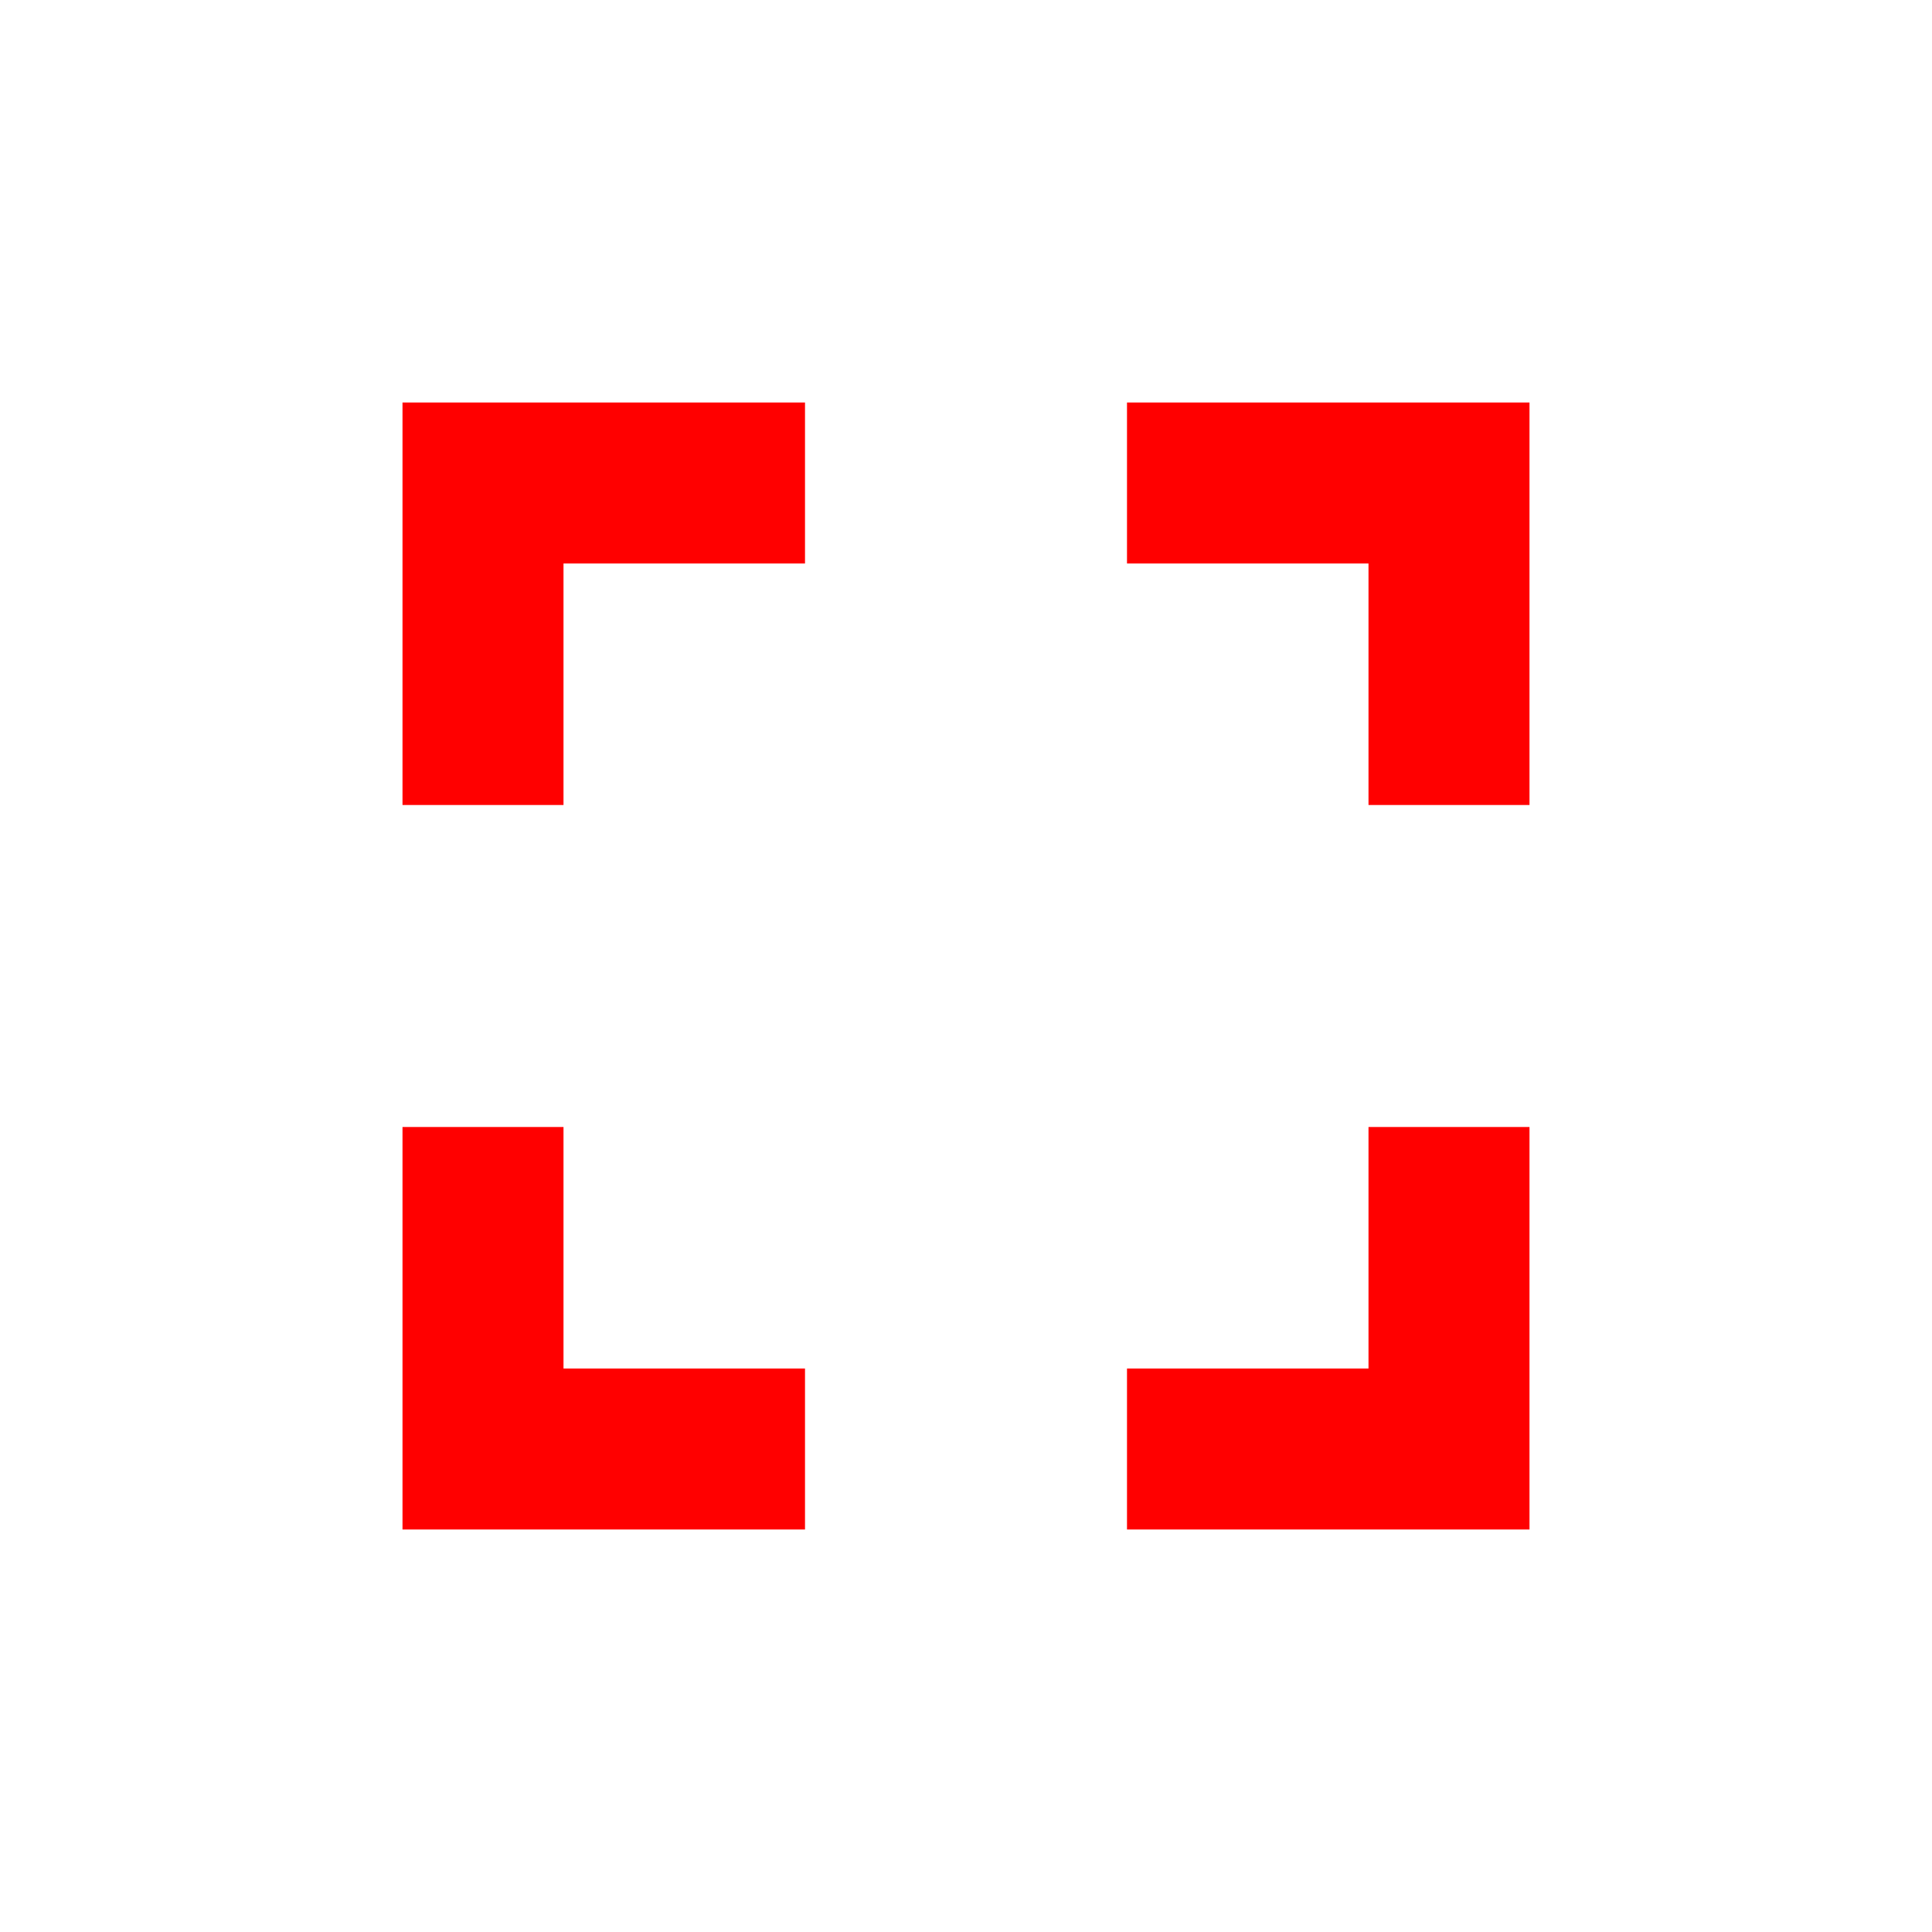
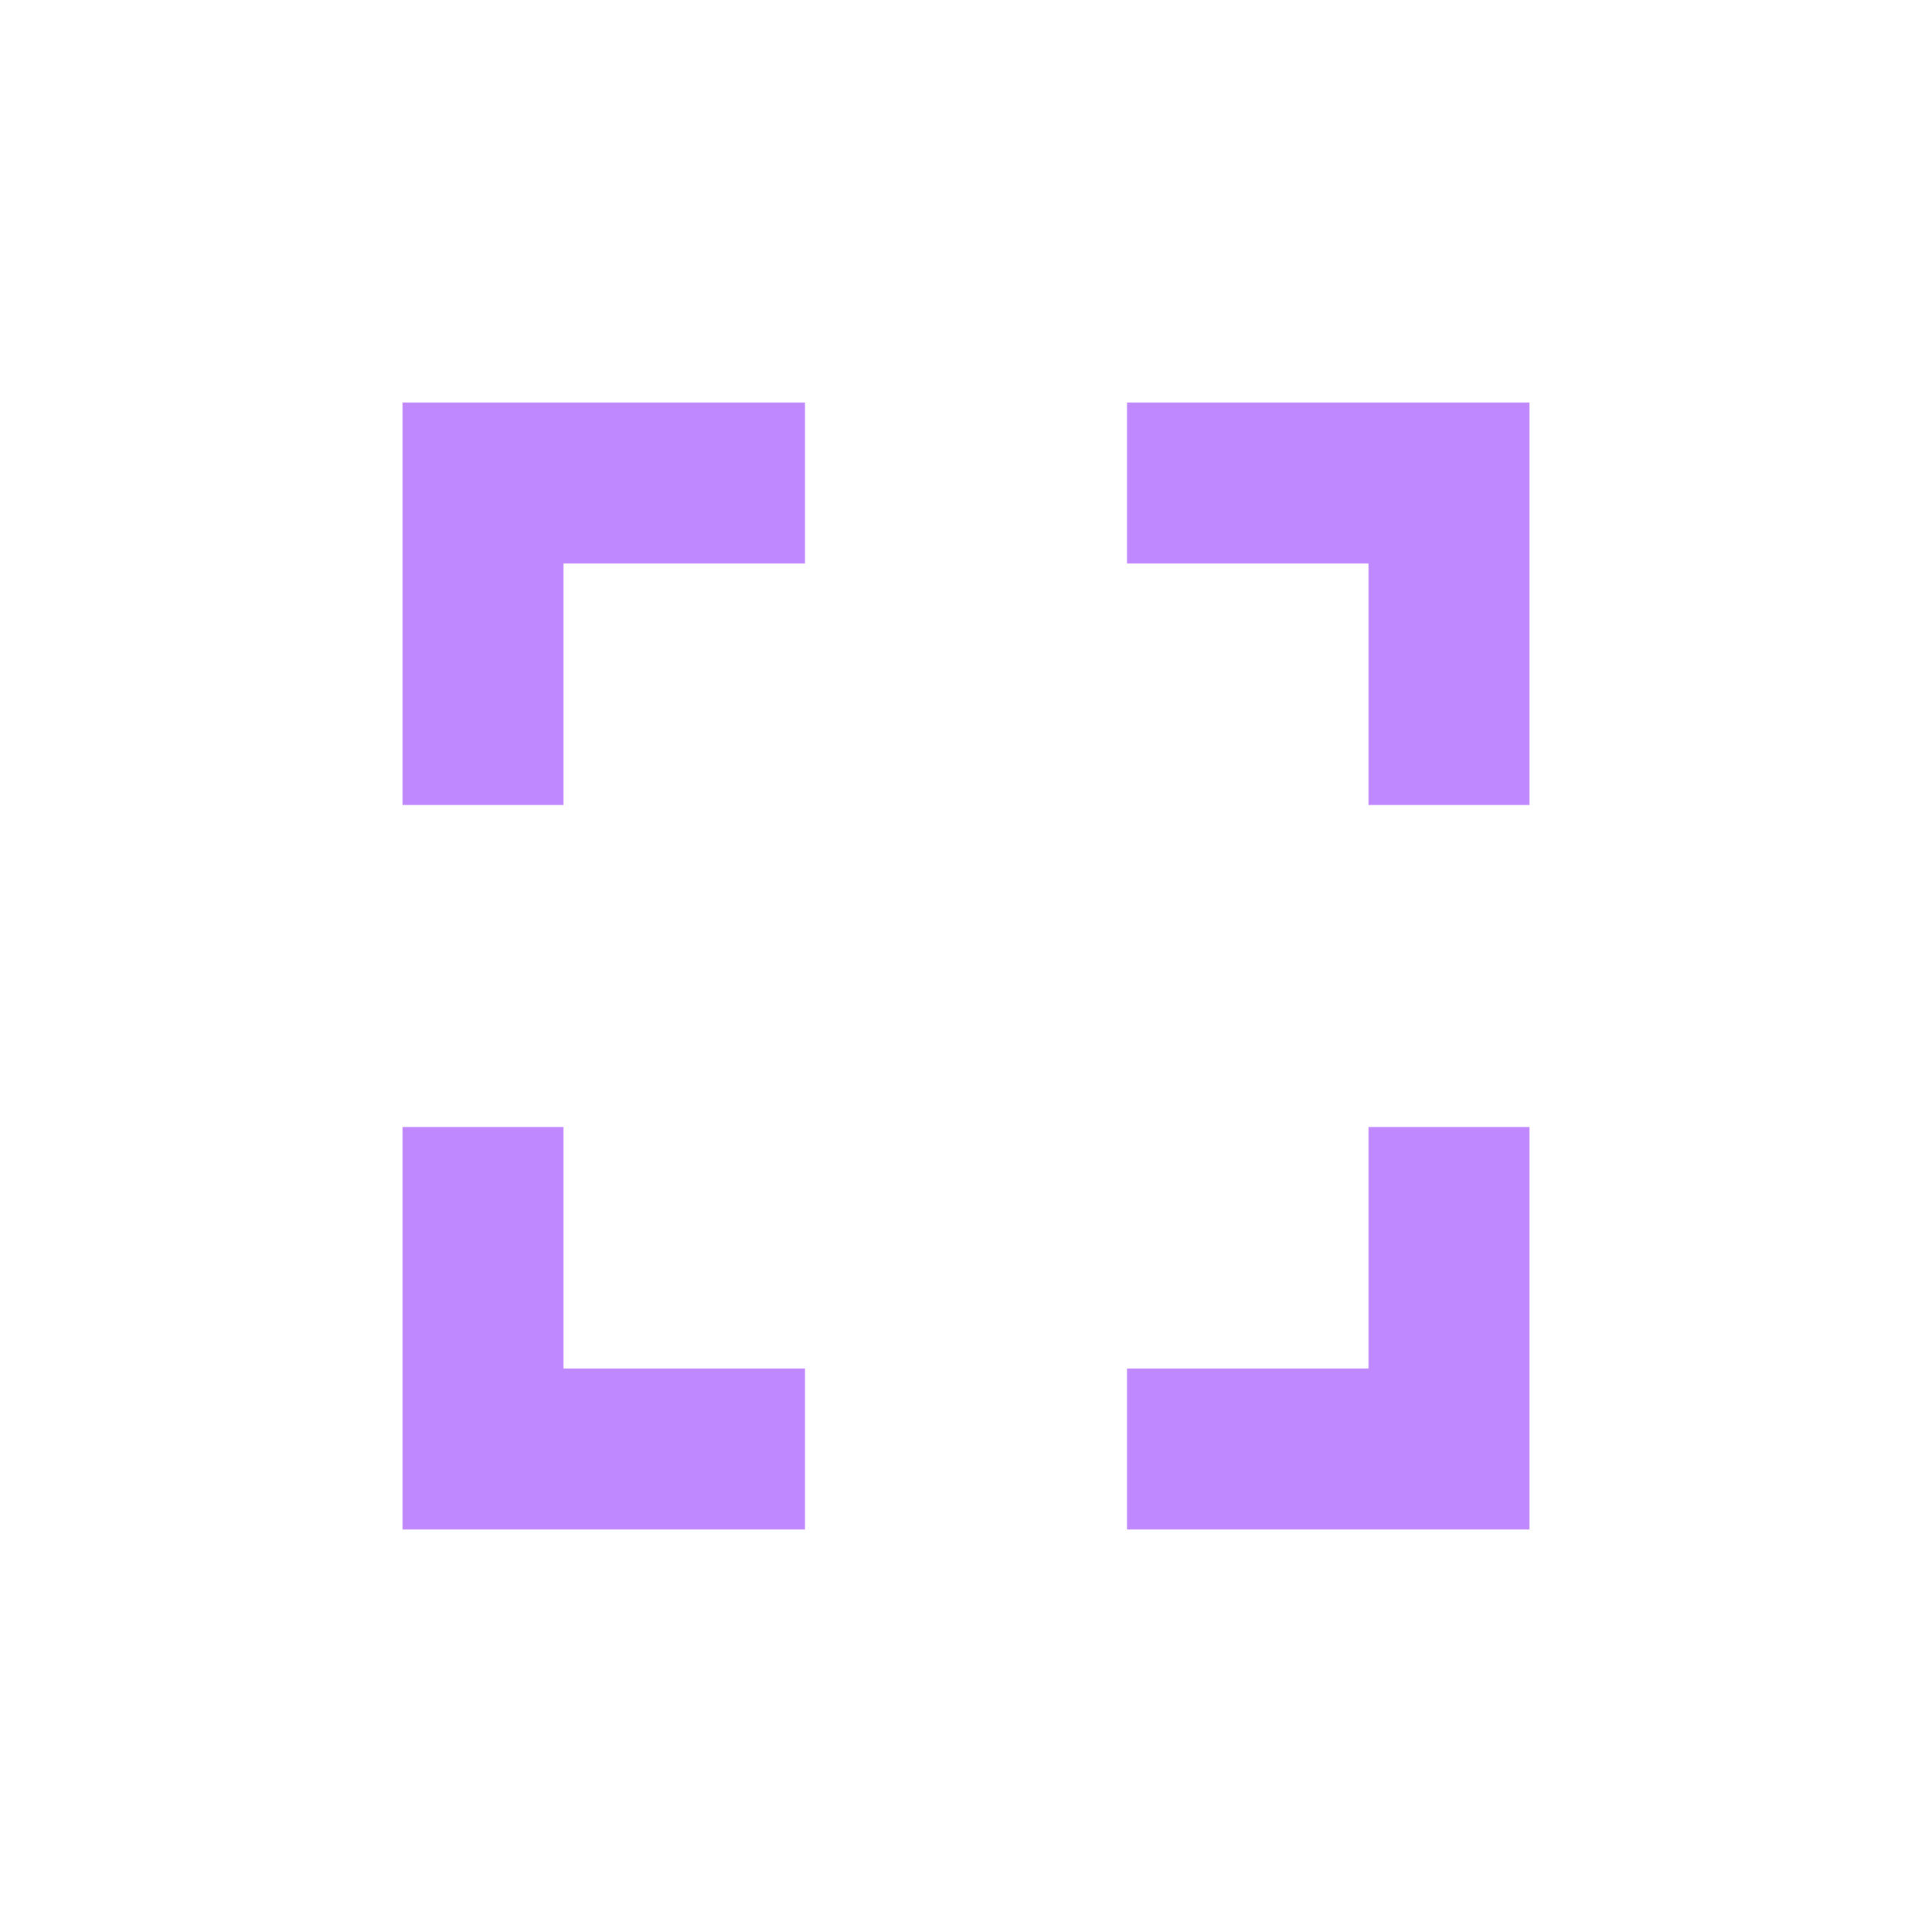
- <svg xmlns="http://www.w3.org/2000/svg" height="48px" viewBox="0 0 24 24" width="48px" fill="#ff0000">
+ <svg xmlns="http://www.w3.org/2000/svg" height="48px" viewBox="0 0 24 24" width="48px" fill="#c088ff">
  <path d="M0 0h24v24H0V0z" fill="none" />
  <path d="M7 14H5v5h5v-2H7v-3zm-2-4h2V7h3V5H5v5zm12 7h-3v2h5v-5h-2v3zM14 5v2h3v3h2V5h-5z" />
</svg>
